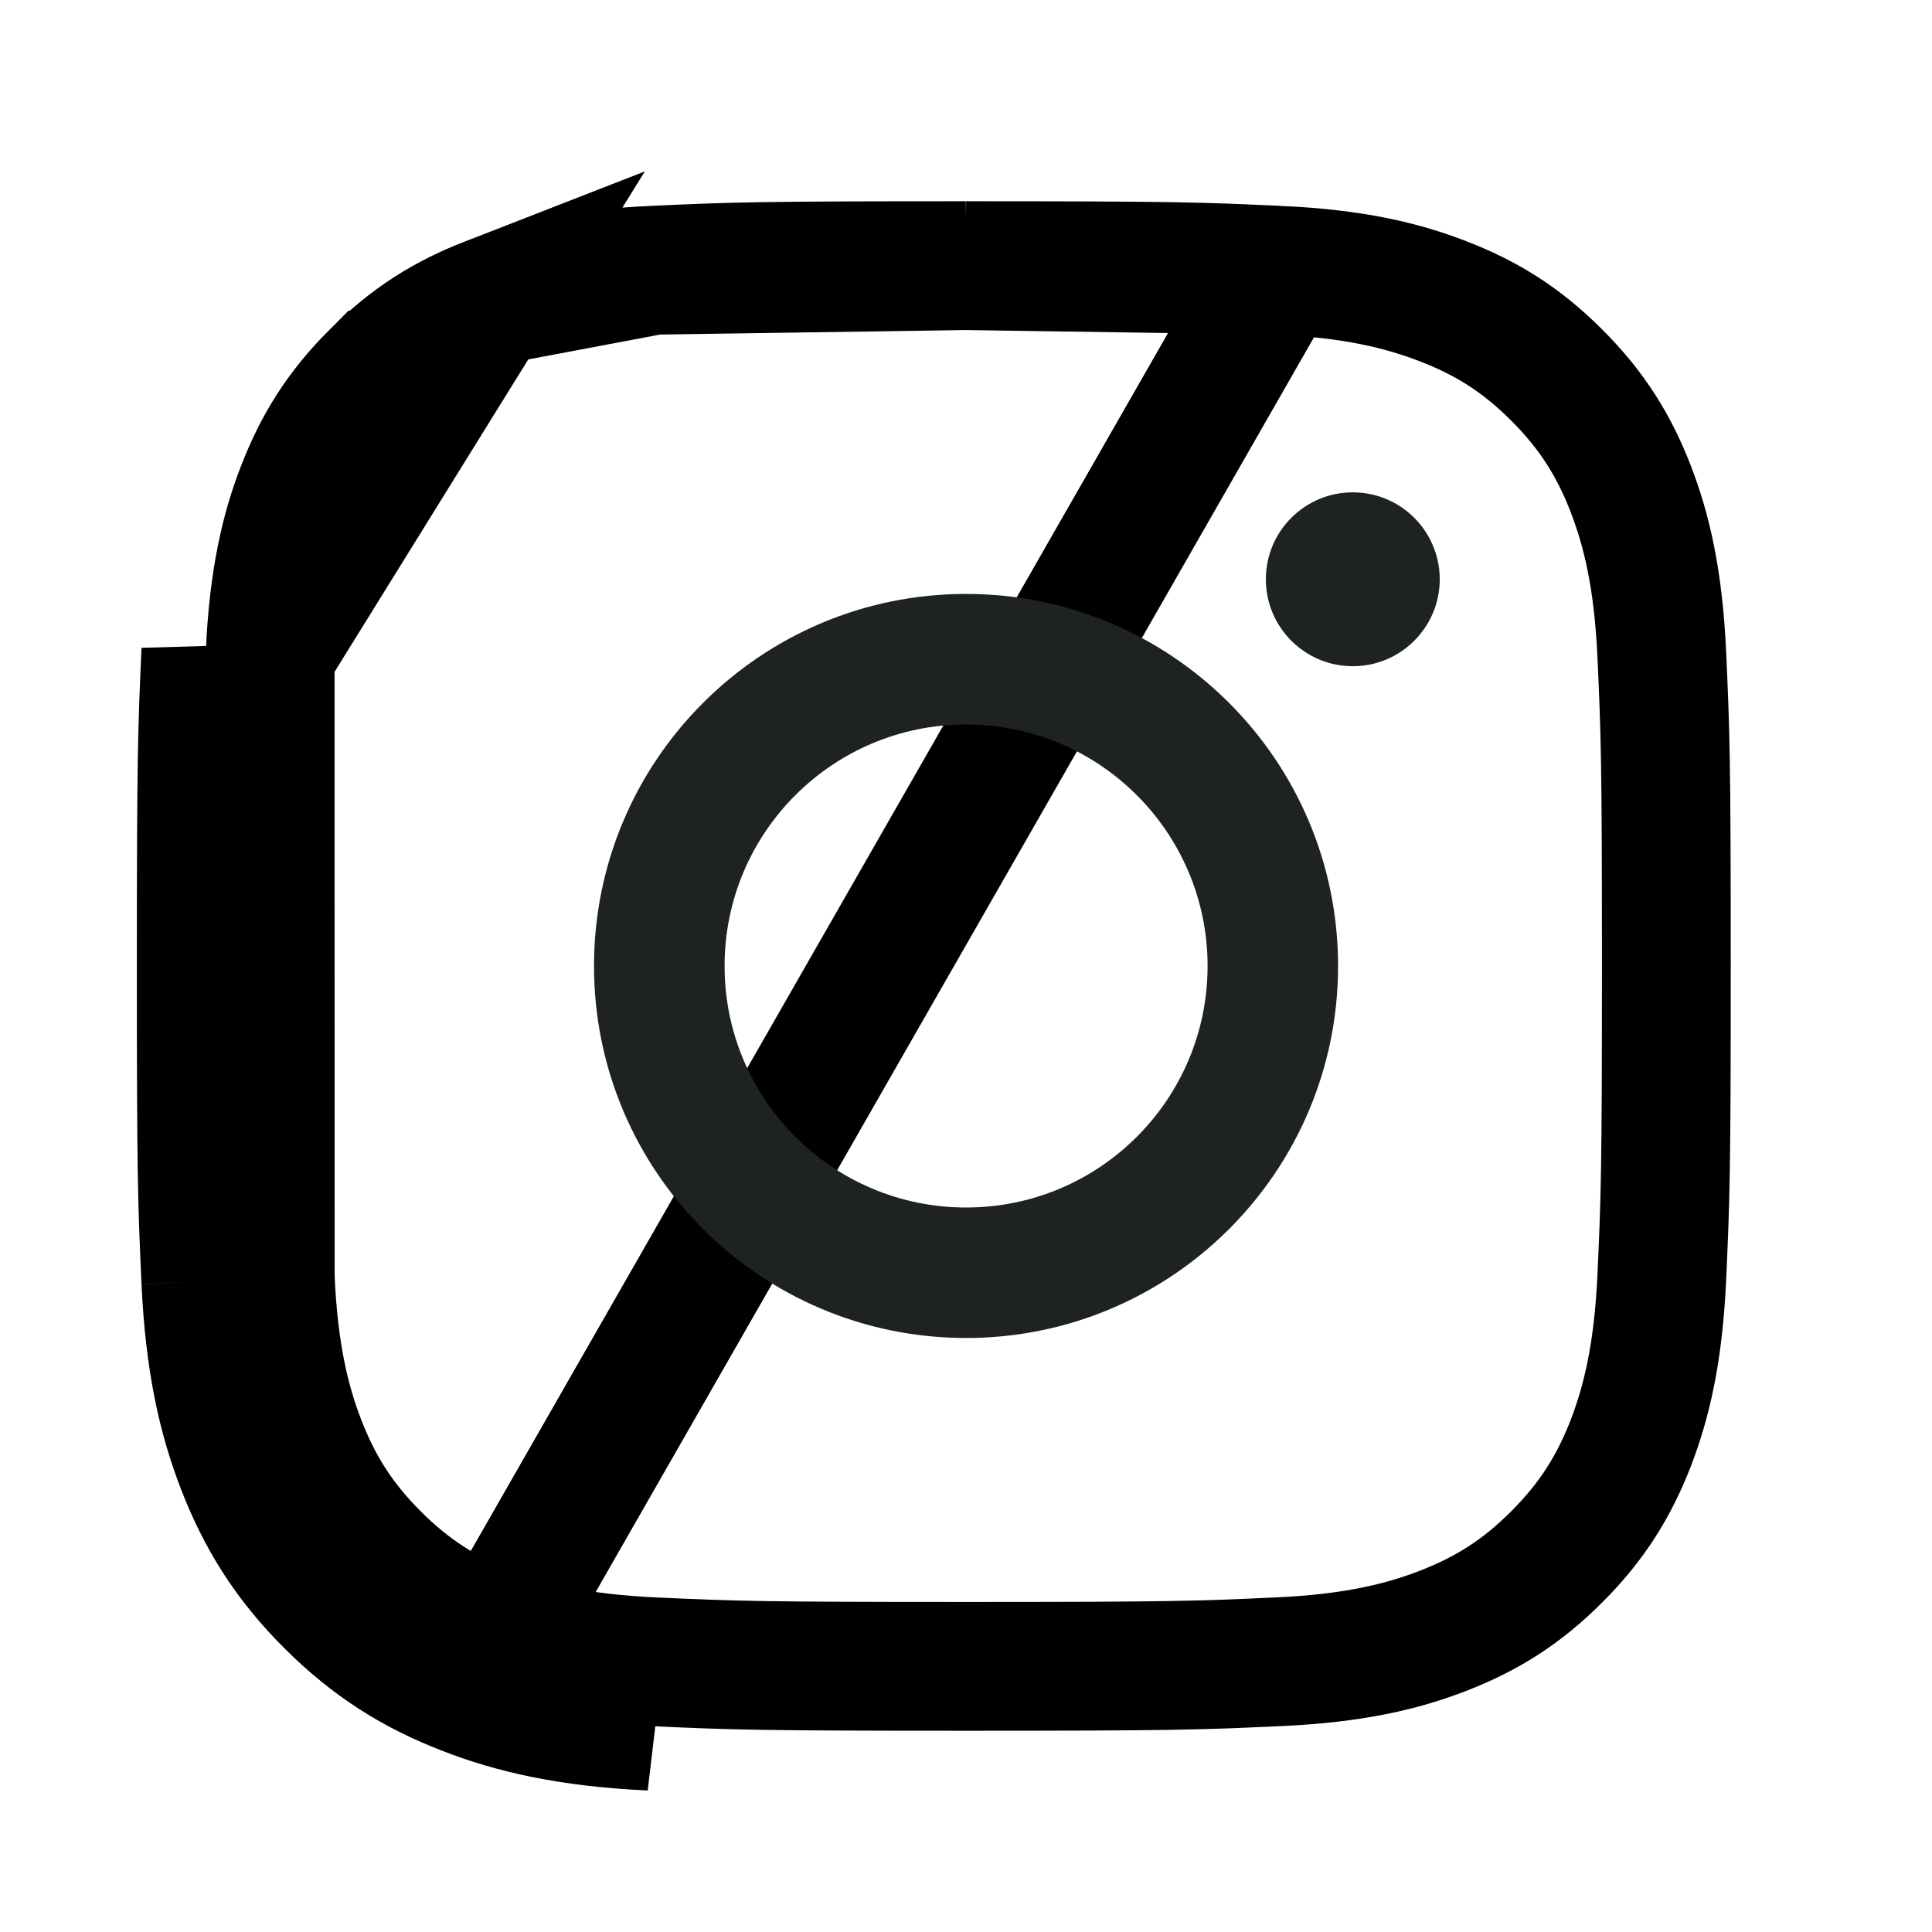
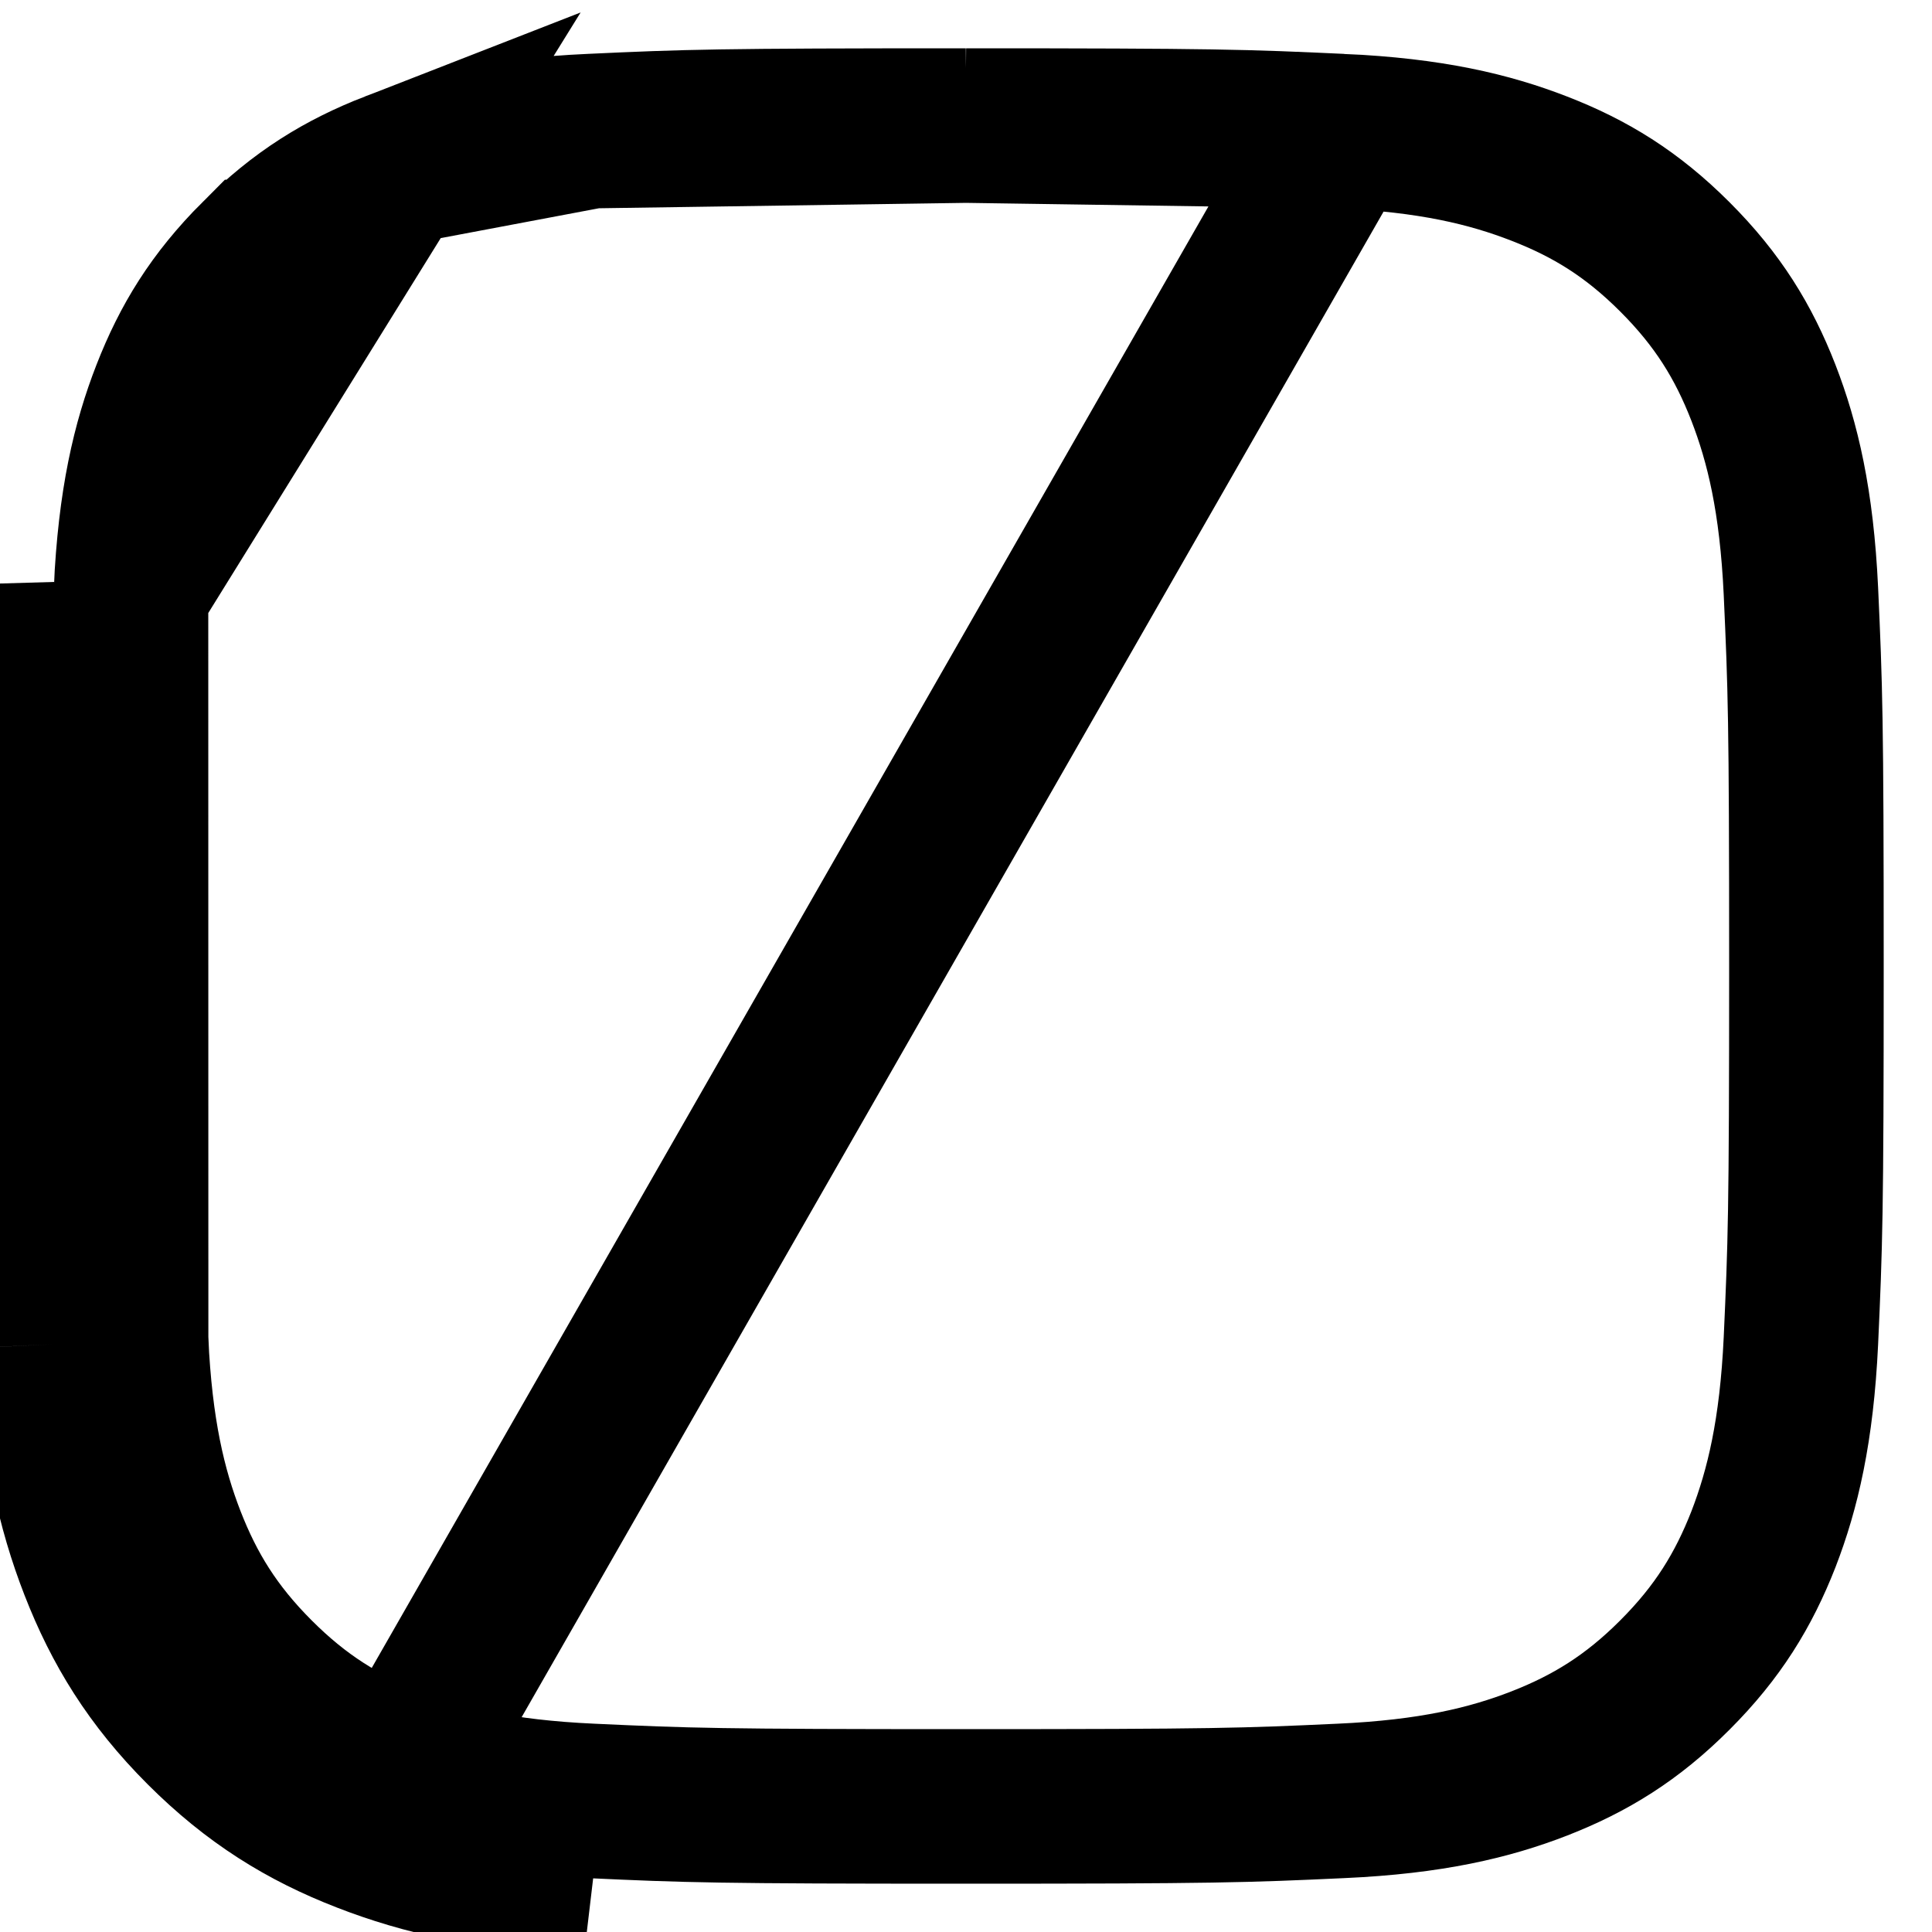
- <svg xmlns="http://www.w3.org/2000/svg" width="24" height="24" viewBox="0 0 24 24" fill="none">
-   <path d="M5.777 21.001C5.152 20.759 4.622 20.433 4.094 19.905C3.566 19.377 3.242 18.847 2.999 18.222C2.764 17.618 2.604 16.927 2.557 15.916M5.777 21.001L15.878 3.357C16.814 3.399 17.418 3.545 17.933 3.745L17.933 3.745C18.462 3.95 18.894 4.215 19.339 4.66L19.339 4.66C19.783 5.104 20.049 5.537 20.255 6.066C20.454 6.58 20.599 7.184 20.643 8.12C20.688 9.115 20.7 9.425 20.7 12C20.7 14.575 20.688 14.885 20.643 15.88C20.599 16.814 20.454 17.418 20.256 17.932C20.049 18.461 19.783 18.895 19.339 19.339L19.339 19.339C18.895 19.784 18.461 20.05 17.933 20.256L17.933 20.256C17.42 20.455 16.816 20.601 15.88 20.643C14.884 20.689 14.576 20.7 12 20.7C9.424 20.7 9.115 20.689 8.119 20.643C7.184 20.601 6.58 20.455 6.067 20.256L6.066 20.256C5.538 20.05 5.104 19.784 4.66 19.339L4.66 19.339C4.216 18.895 3.95 18.461 3.744 17.932C3.545 17.419 3.4 16.816 3.357 15.88L2.557 15.916M5.777 21.001C6.381 21.236 7.072 21.396 8.083 21.443L5.777 21.001ZM2.557 15.916C2.511 14.903 2.5 14.58 2.5 12C2.5 9.42 2.512 9.096 2.557 8.083L3.357 15.88M2.557 15.916L3.357 15.879C3.357 15.88 3.357 15.88 3.357 15.88M3.357 15.88C3.311 14.884 3.3 14.575 3.3 12C3.3 9.425 3.312 9.114 3.356 8.119L3.357 15.88ZM6.068 3.744L6.068 3.744C5.539 3.95 5.105 4.216 4.661 4.66L4.66 4.66C4.216 5.104 3.95 5.538 3.744 6.067L3.744 6.067C3.544 6.58 3.399 7.183 3.356 8.118L6.068 3.744ZM6.068 3.744C6.581 3.545 7.184 3.399 8.12 3.357L6.068 3.744ZM8.12 3.357C9.115 3.311 9.425 3.3 11.998 3.3L8.12 3.357ZM12.001 3.3C14.575 3.3 14.883 3.311 15.878 3.357L12.001 3.3Z" stroke="black" stroke-width="1.6" />
-   <path d="M16.805 6.116C16.209 6.116 15.725 6.599 15.725 7.196C15.725 7.792 16.209 8.276 16.805 8.276C17.401 8.276 17.885 7.792 17.885 7.196C17.885 6.6 17.401 6.116 16.805 6.116ZM12.001 7.378C9.449 7.378 7.379 9.448 7.379 12C7.379 14.552 9.449 16.621 12.001 16.621C14.553 16.621 16.622 14.552 16.622 12C16.622 9.448 14.553 7.378 12.001 7.378ZM12.001 9C13.658 9 15.001 10.343 15.001 12C15.001 13.657 13.658 15 12.001 15C10.344 15 9.001 13.657 9.001 12C9.001 10.343 10.344 9 12.001 9Z" fill="#1F2223" />
+ <svg xmlns="http://www.w3.org/2000/svg" width="20" height="20" viewBox="0 0 20 20" fill="none">
+   <path d="M3.777 19.001C3.152 18.759 2.622 18.433 2.094 17.905C1.566 17.377 1.242 16.847 0.999 16.222C0.764 15.618 0.604 14.928 0.557 13.916M3.777 19.001L13.878 1.357C14.814 1.399 15.418 1.545 15.933 1.745L15.933 1.745C16.462 1.95 16.894 2.215 17.339 2.66L17.339 2.66C17.783 3.104 18.049 3.537 18.255 4.066C18.454 4.58 18.599 5.184 18.643 6.12C18.688 7.115 18.7 7.425 18.7 10C18.7 12.575 18.688 12.885 18.643 13.88C18.599 14.814 18.454 15.418 18.256 15.932C18.049 16.461 17.783 16.895 17.339 17.339L17.339 17.339C16.895 17.784 16.461 18.05 15.933 18.256L15.933 18.256C15.42 18.455 14.816 18.601 13.88 18.643C12.884 18.689 12.576 18.7 10 18.7C7.424 18.7 7.115 18.689 6.119 18.643C5.184 18.601 4.58 18.455 4.067 18.256L4.066 18.256C3.538 18.05 3.104 17.784 2.66 17.339L2.66 17.339C2.216 16.895 1.95 16.461 1.744 15.932C1.545 15.419 1.4 14.816 1.357 13.88L0.557 13.916M3.777 19.001C4.381 19.236 5.072 19.396 6.083 19.443L3.777 19.001ZM0.557 13.916C0.511 12.903 0.5 12.58 0.5 10C0.5 7.42 0.512 7.096 0.557 6.083L1.357 13.88M0.557 13.916L1.357 13.879C1.357 13.88 1.357 13.88 1.357 13.88M1.357 13.88C1.311 12.884 1.3 12.575 1.3 10C1.3 7.425 1.312 7.114 1.356 6.119L1.357 13.88ZM4.068 1.744L4.068 1.744C3.539 1.95 3.105 2.216 2.661 2.66L2.66 2.66C2.216 3.104 1.95 3.538 1.744 4.067L1.744 4.067C1.544 4.58 1.399 5.183 1.356 6.118L4.068 1.744ZM4.068 1.744C4.581 1.545 5.184 1.399 6.12 1.357L4.068 1.744ZM6.12 1.357C7.115 1.311 7.425 1.3 9.998 1.3L6.12 1.357ZM10.001 1.3C12.575 1.3 12.883 1.311 13.878 1.357L10.001 1.3Z" stroke="black" stroke-width="1.6" />
</svg>
